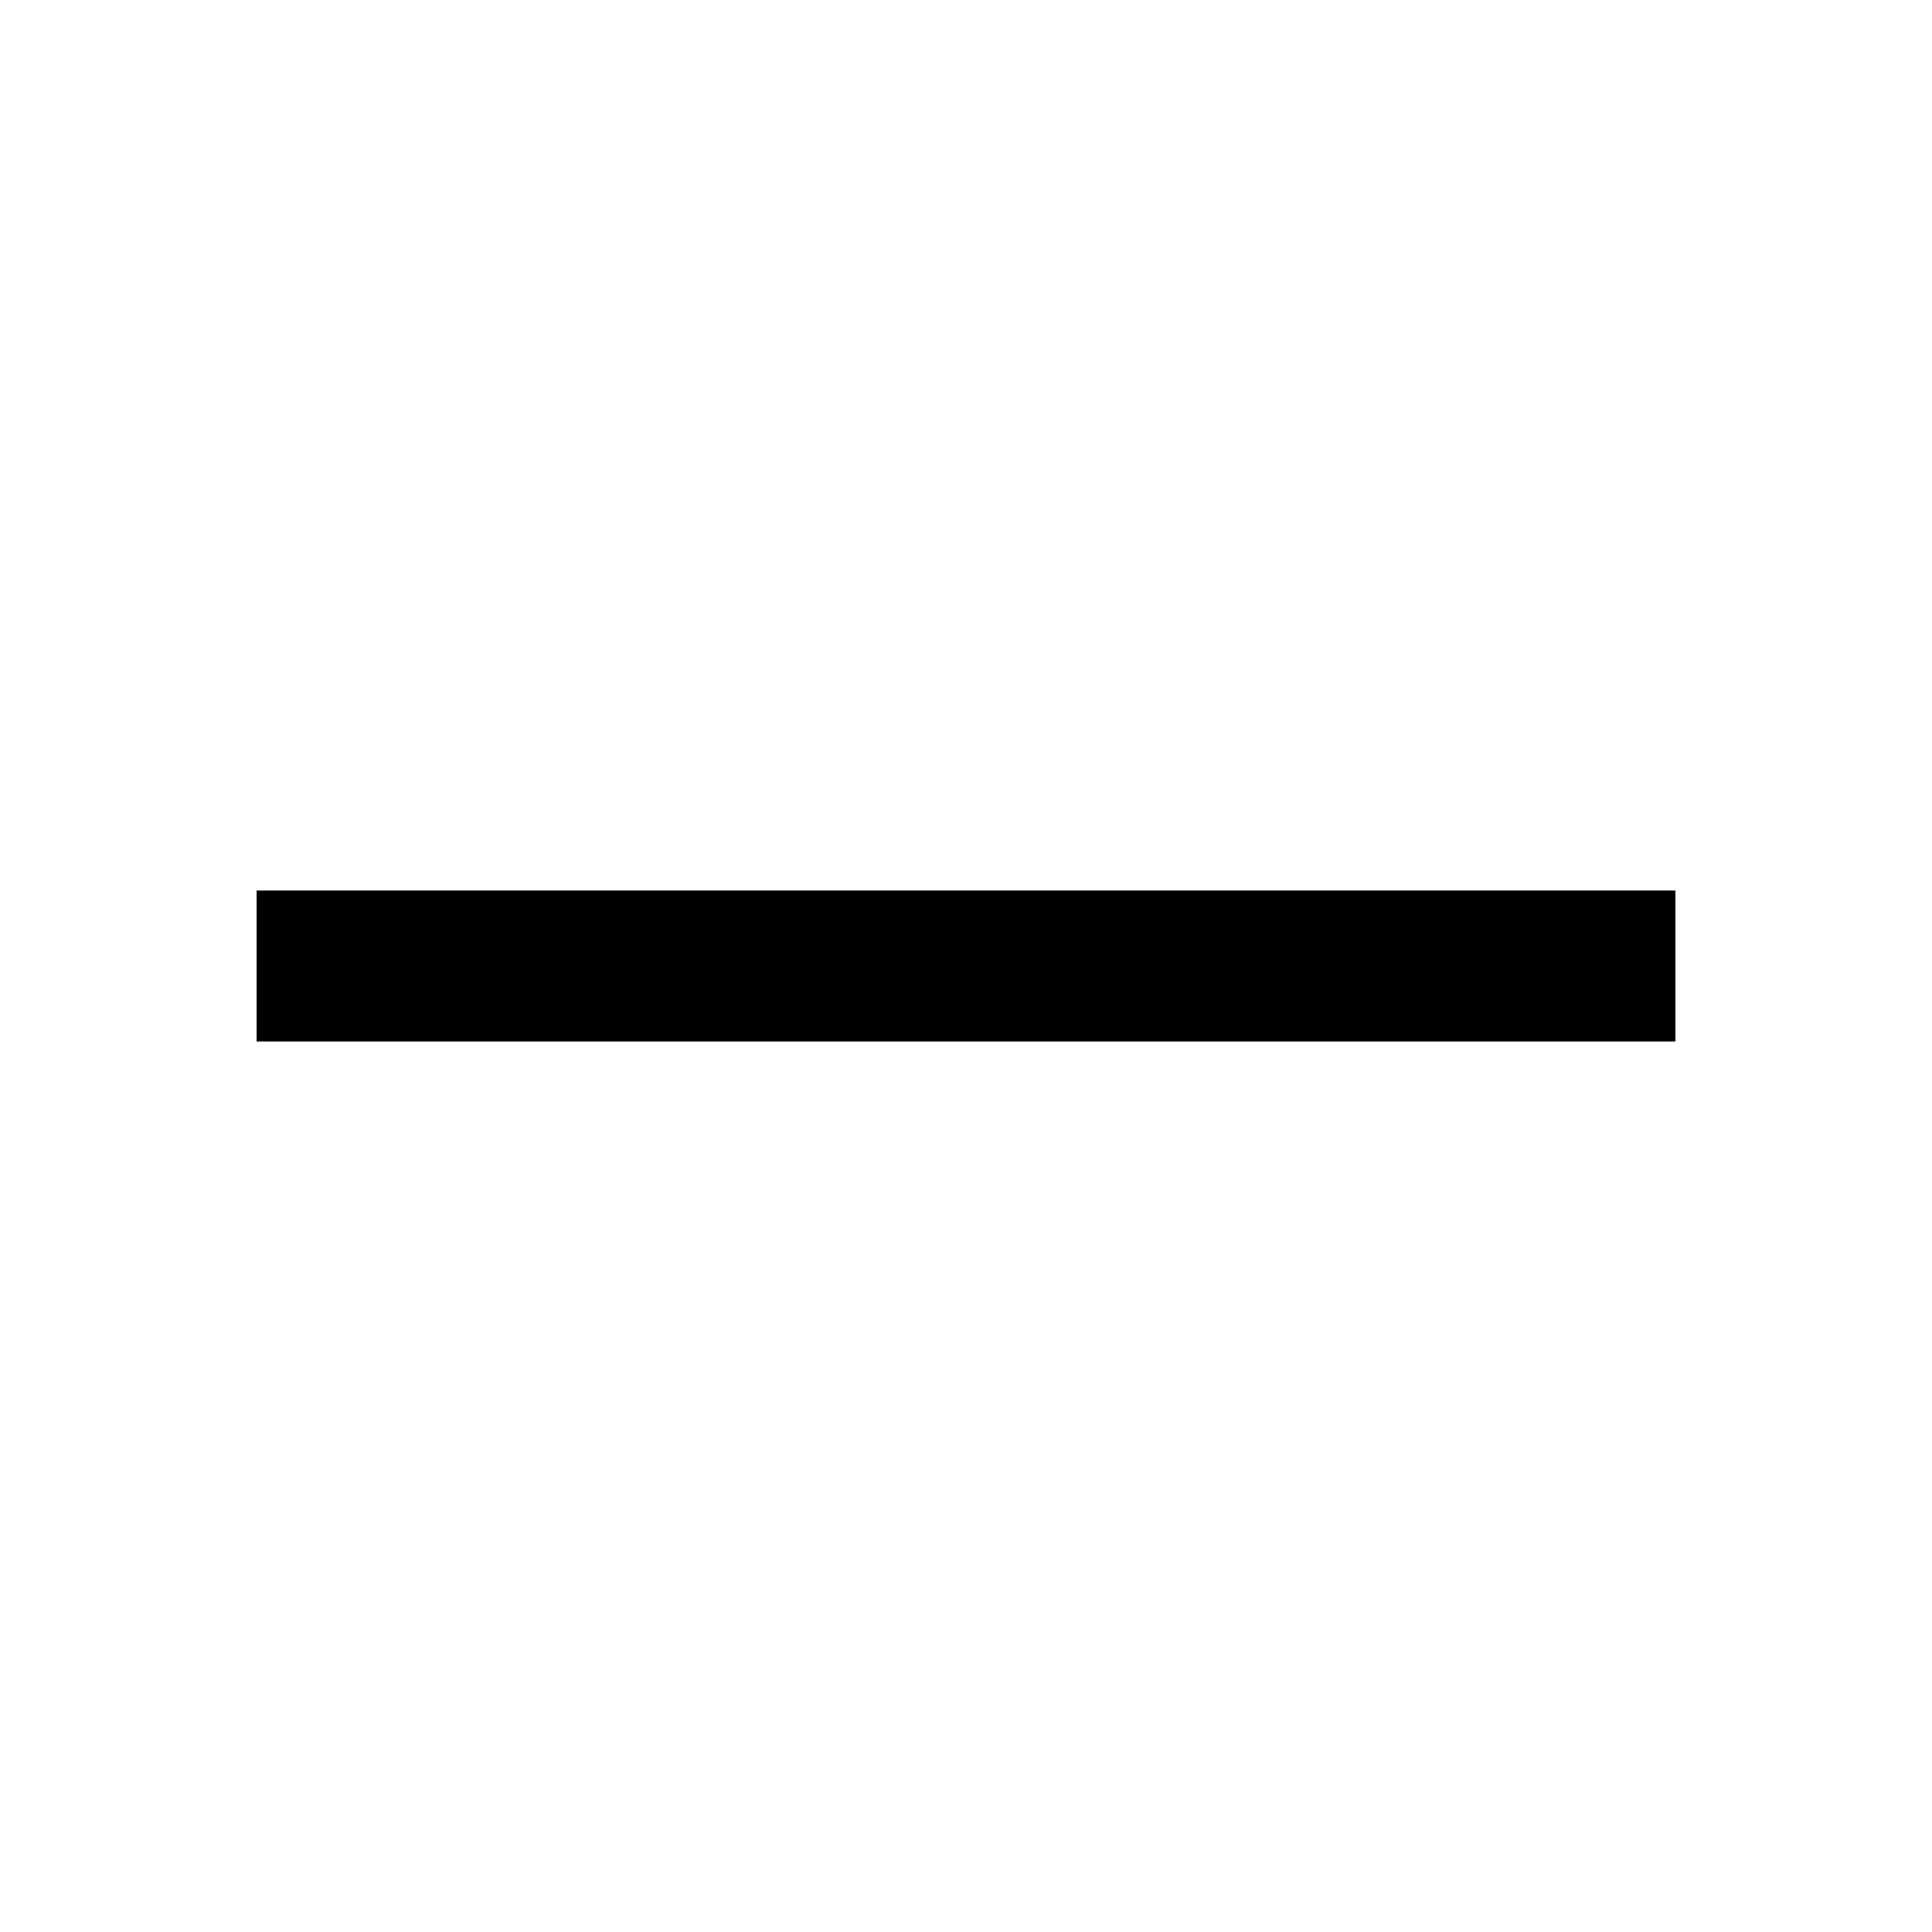
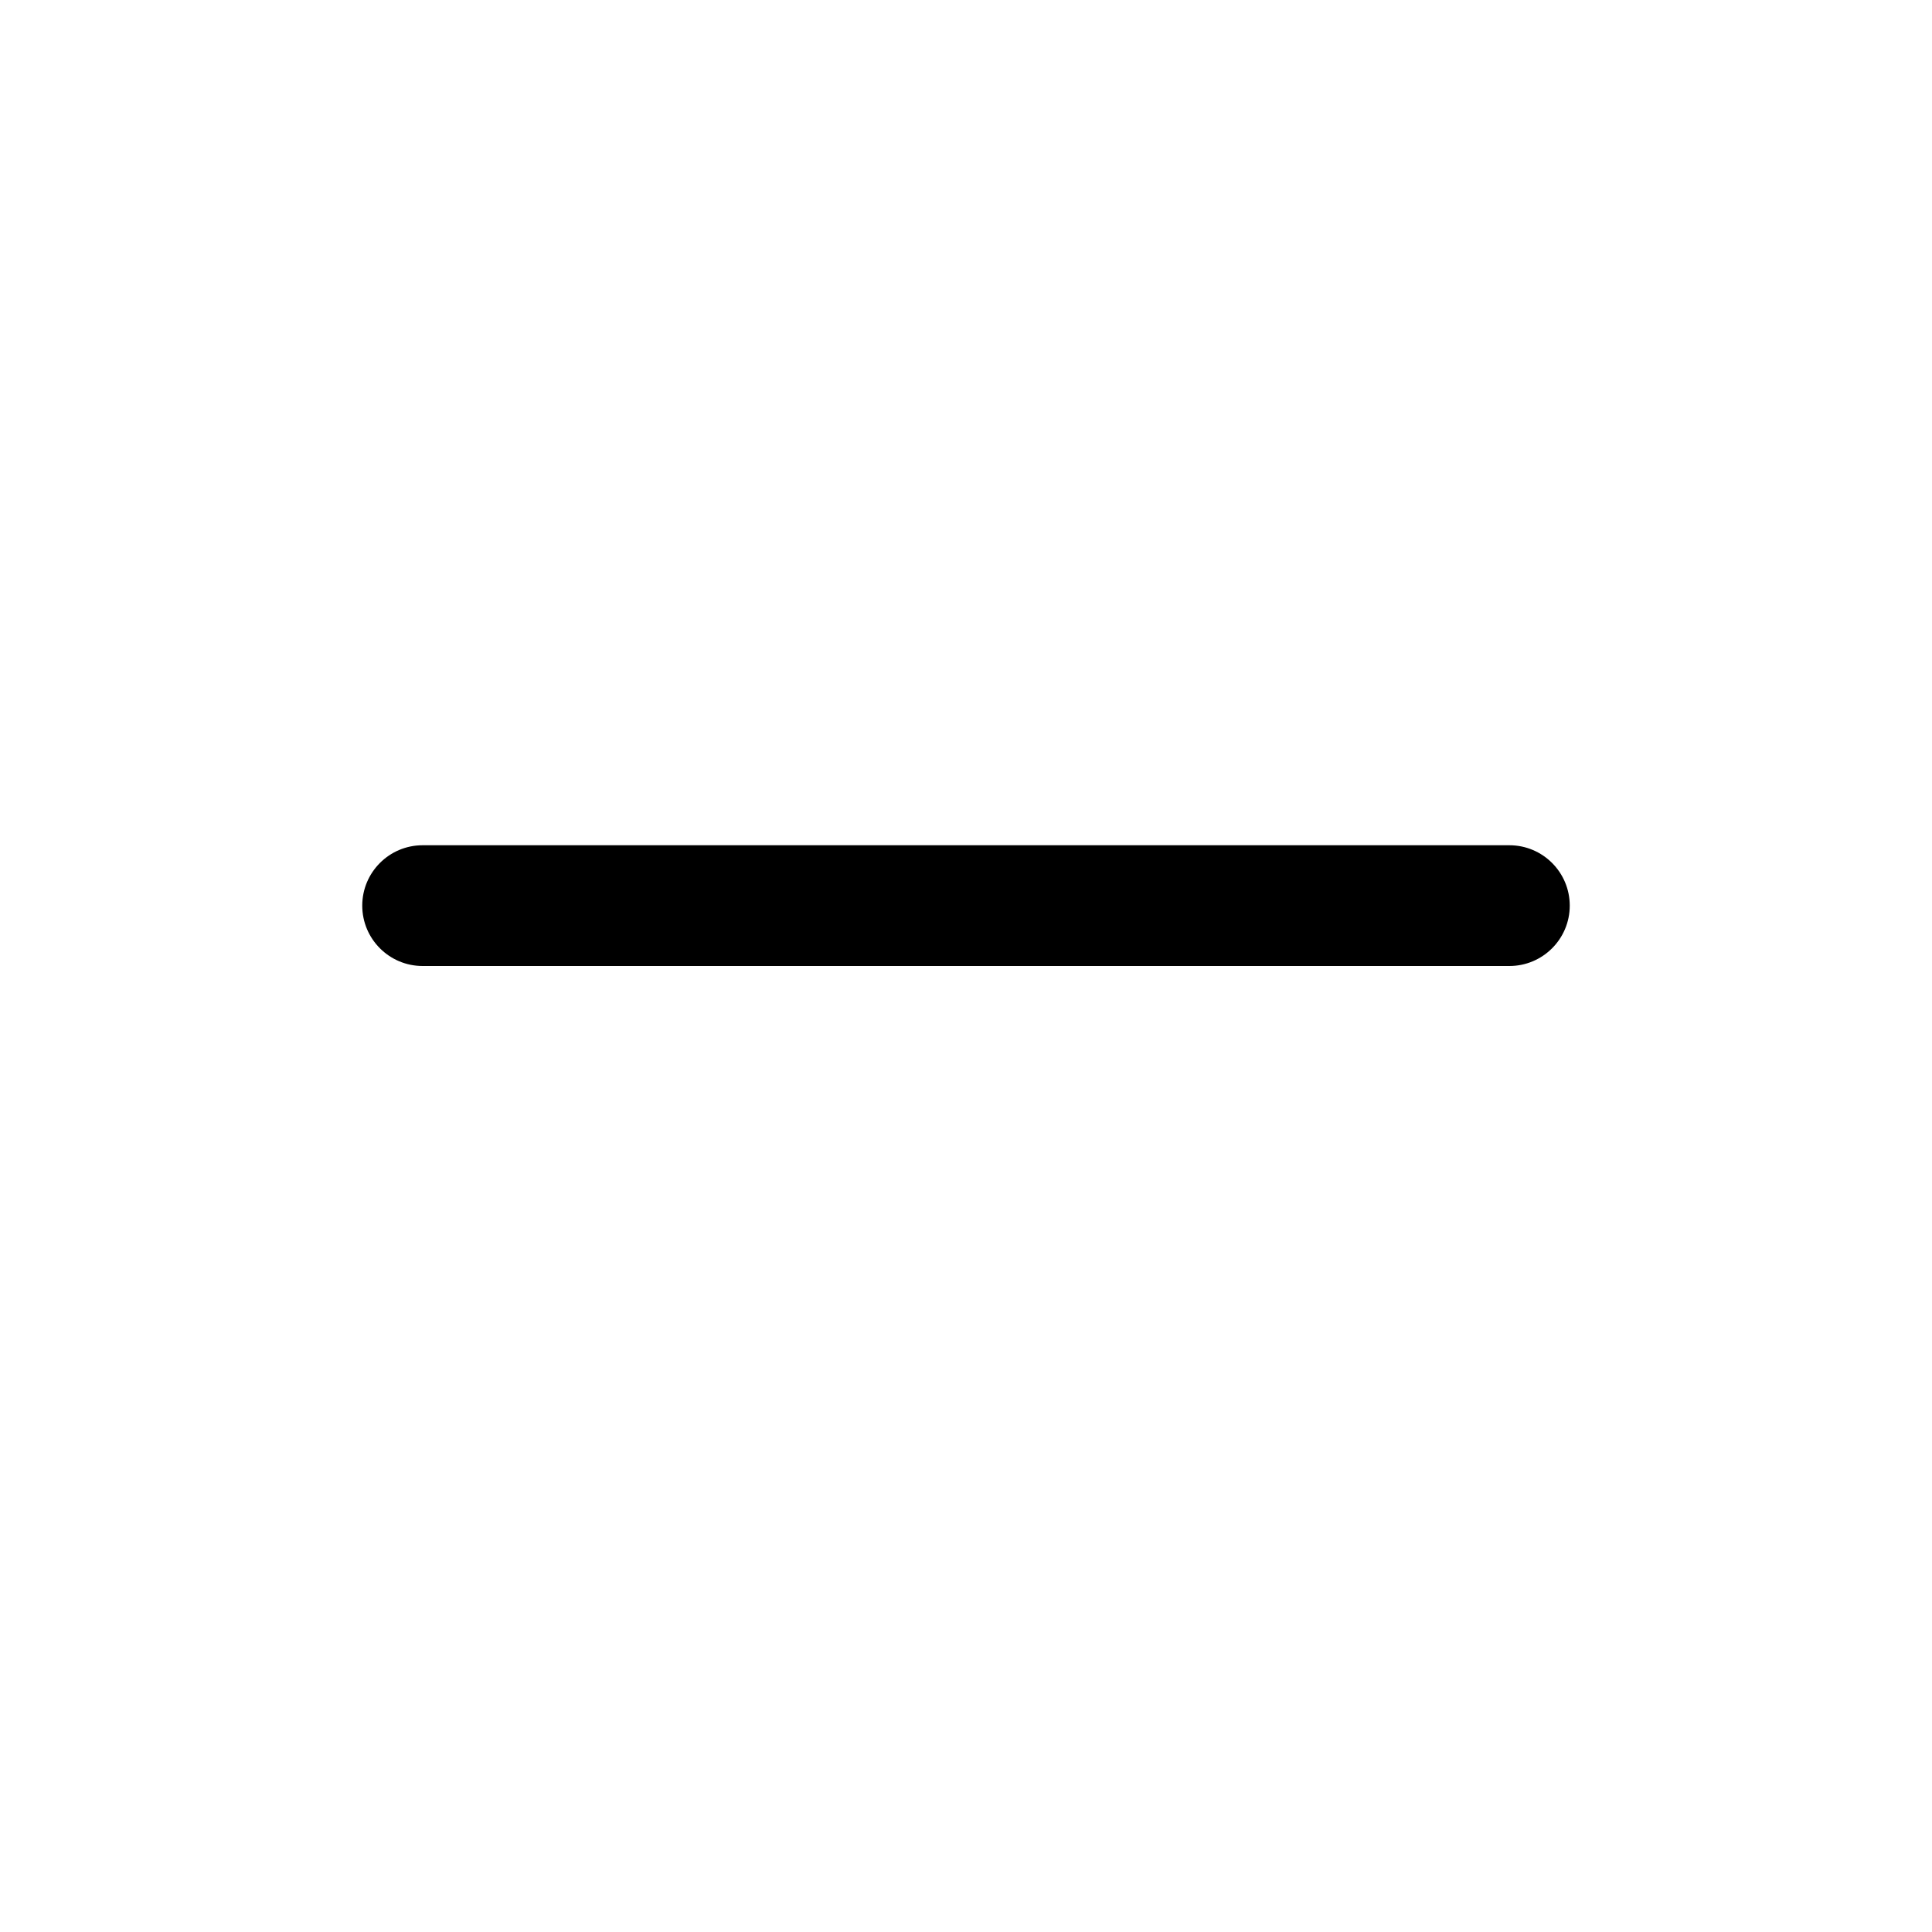
- <svg xmlns="http://www.w3.org/2000/svg" width="16" height="16" viewBox="0 0 16 16">
-   <g fill="none" stroke="currentColor" stroke-width="1.25" stroke-linecap="square" stroke-linejoin="miter">
-     <path d="M2.75 8h10.5" />
-   </g>
+ <svg xmlns="http://www.w3.org/2000/svg" width="16" height="16" viewBox="0 0 16 16" fill="currentColor">
+   <path d="M3 7.5C3 7.224 3.224 7 3.5 7H12.5C12.776 7 13 7.224 13 7.5C13 7.776 12.776 8 12.5 8H3.5C3.224 8 3 7.776 3 7.5Z" />
</svg>
